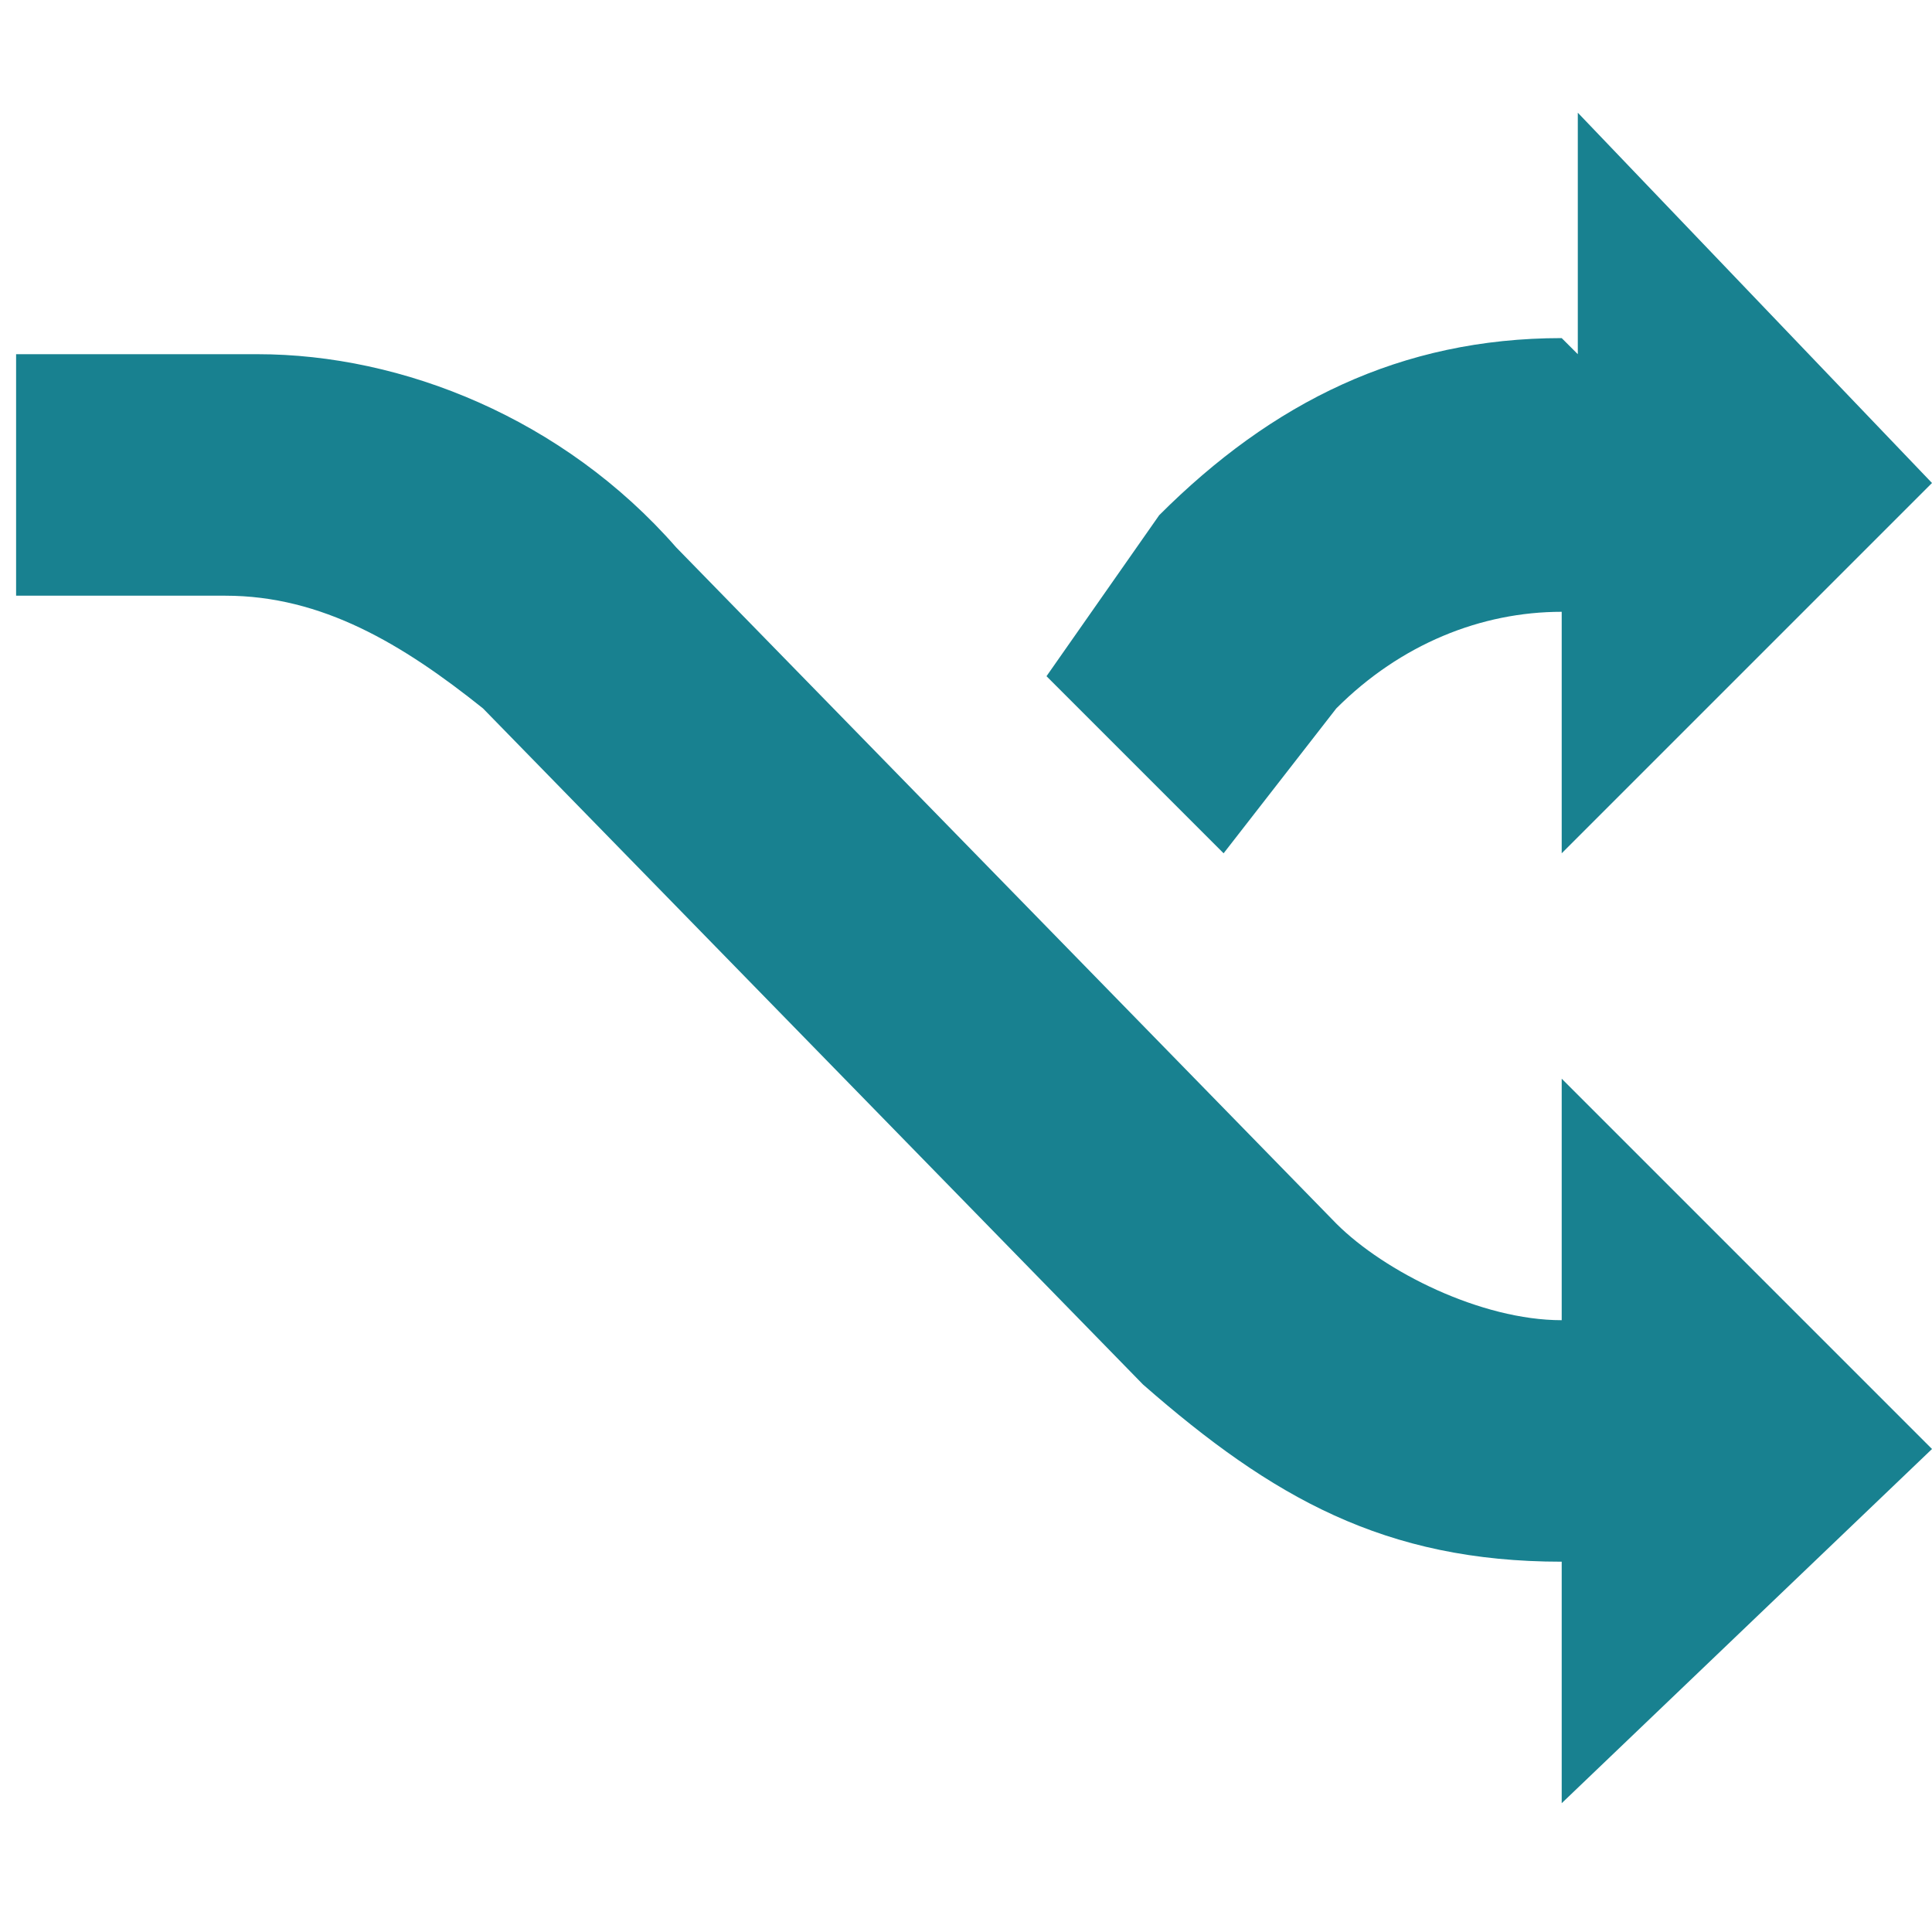
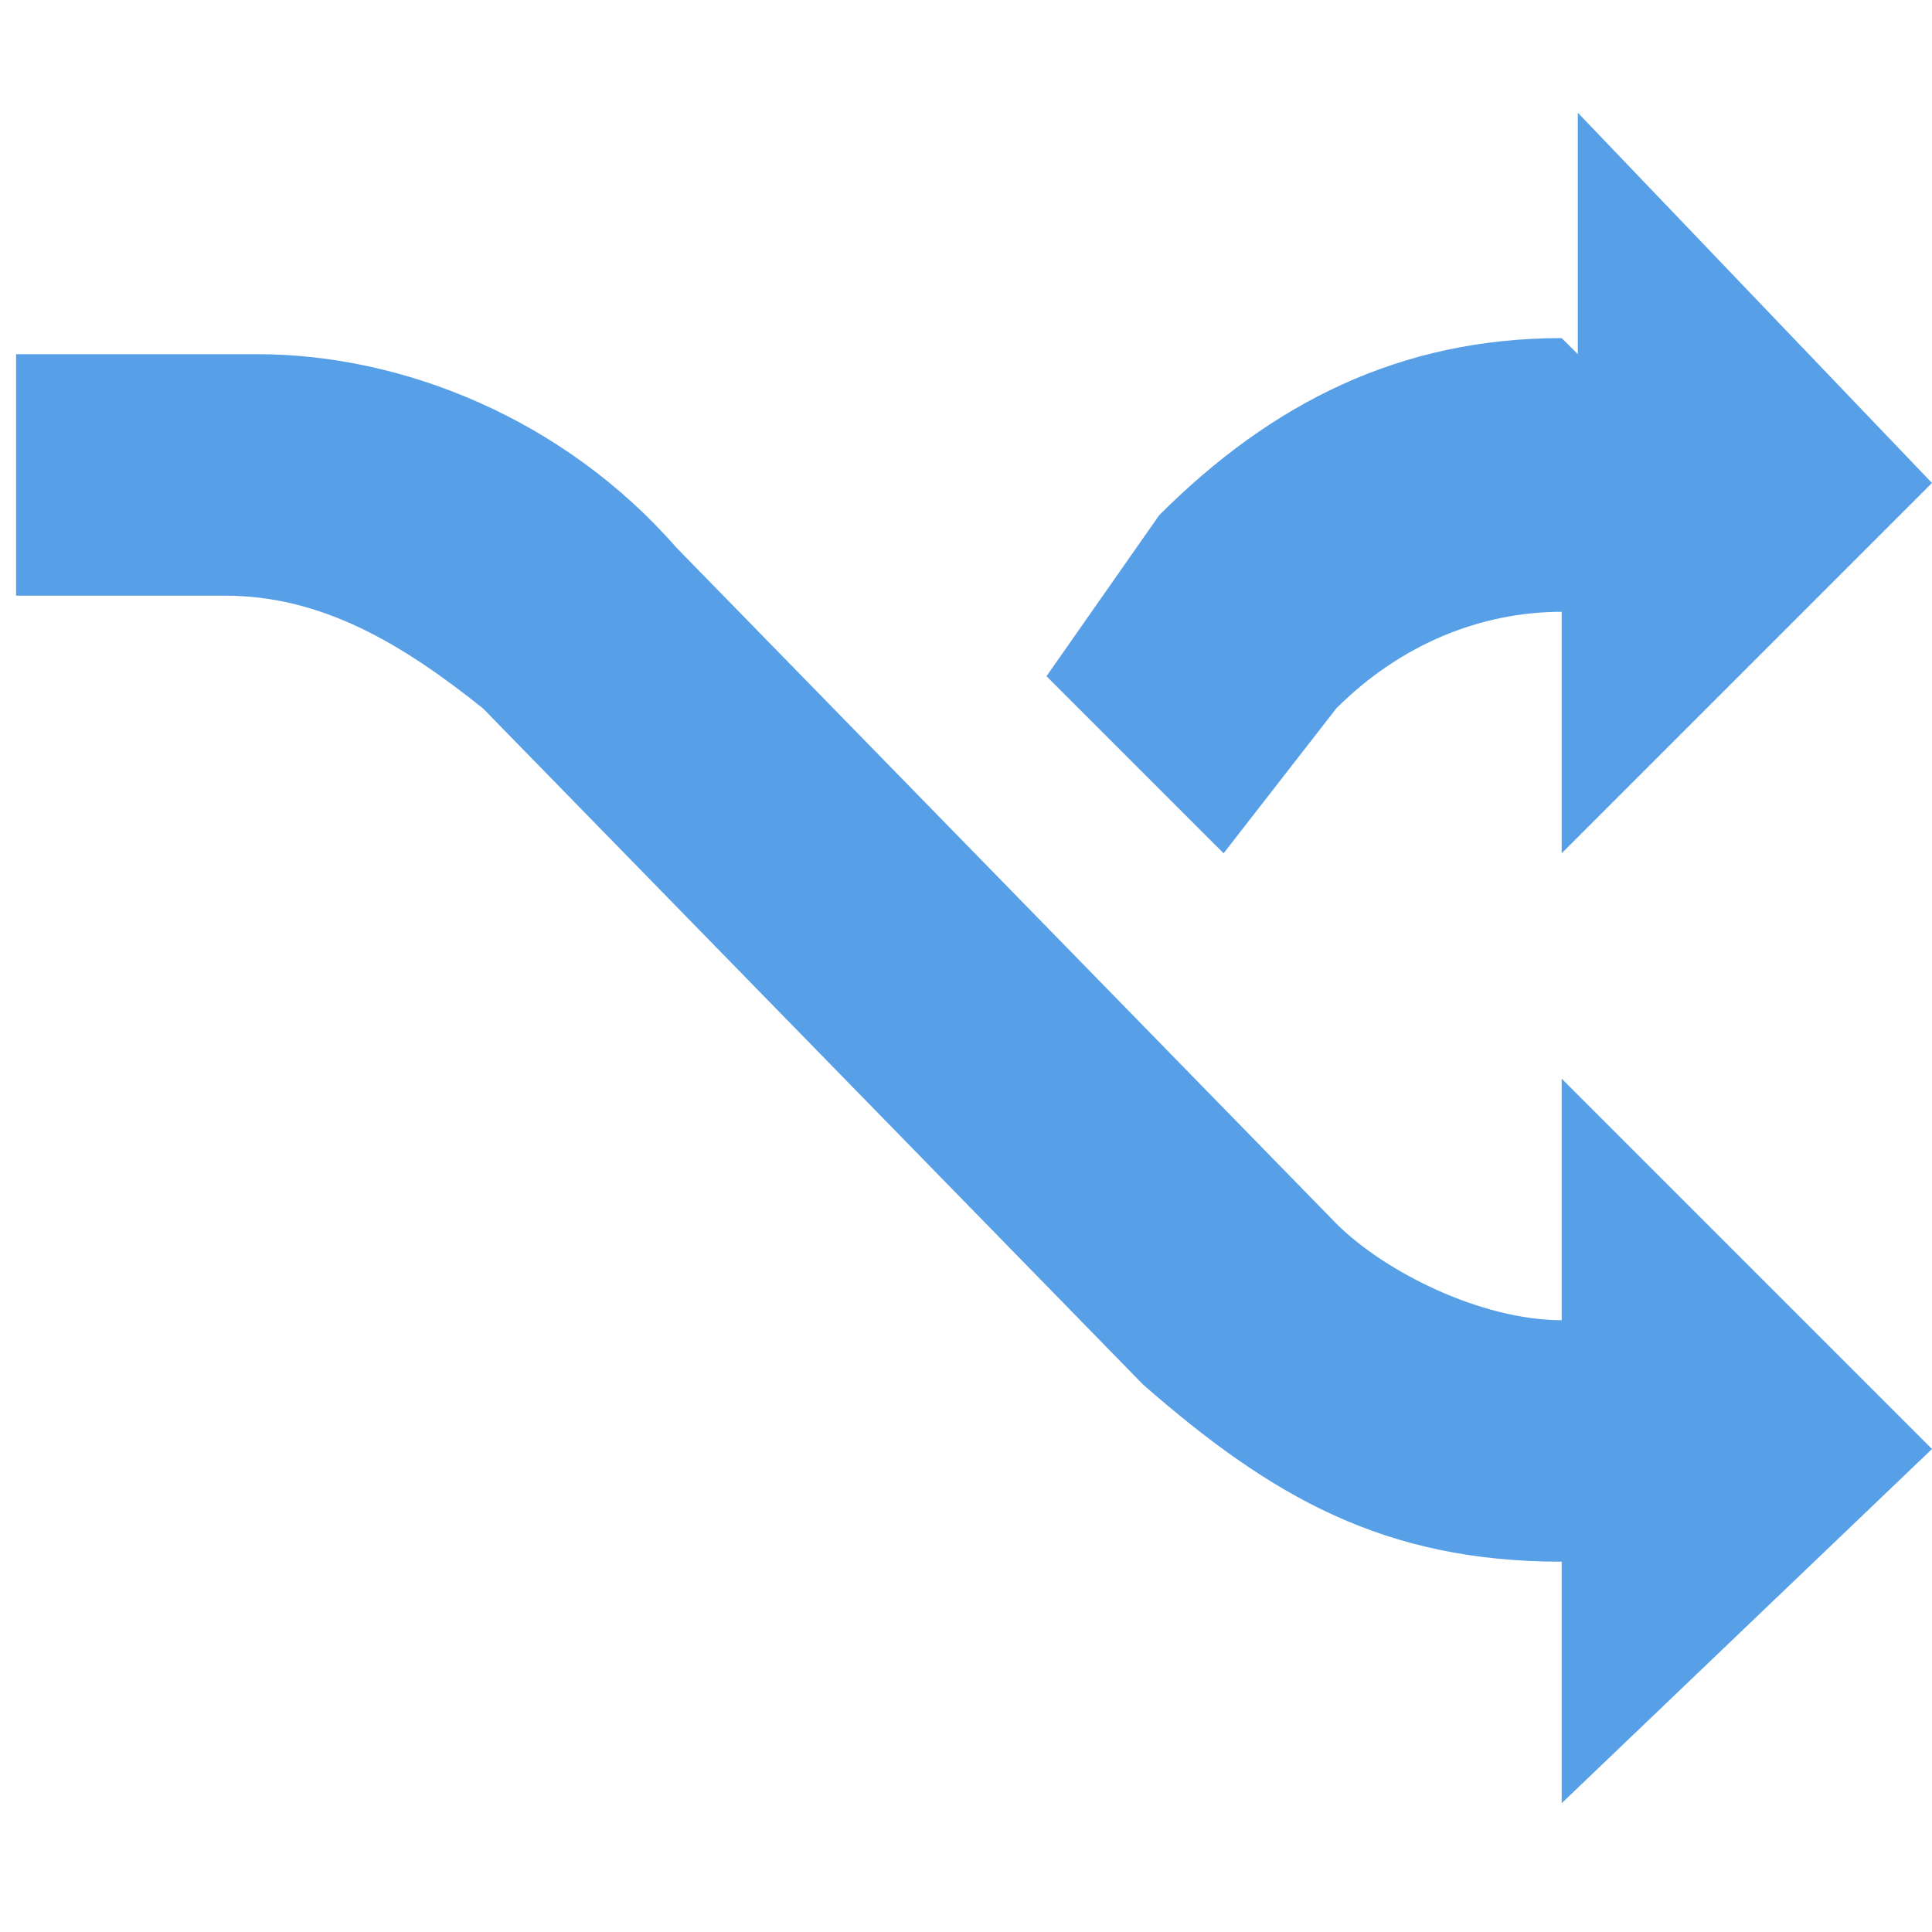
<svg xmlns="http://www.w3.org/2000/svg" version="1.1" id="Layer_1" x="0px" y="0px" width="12px" height="12px" viewBox="0 0 12 12" enable-background="new 0 0 12 12" xml:space="preserve">
  <g>
    <g>
-       <path fill="#188190" d="M0.1,3.7L0.1,3.7L0.1,3.7L0.1,3.7z M9.7,8.2c-0.5,0-1.1-0.3-1.4-0.6L4.2,3.4C3.5,2.6,2.5,2.2,1.6,2.2H0.1    v1.5h1.3C2,3.7,2.5,4,3,4.4l4.1,4.2c0.8,0.7,1.5,1.1,2.6,1.1v1.5L12,9L9.7,6.7V8.2z M8.3,4.4c0.4-0.4,0.9-0.6,1.4-0.6v1.5L12,3    L9.8,0.7v1.5L9.7,2.1c-1,0-1.8,0.4-2.5,1.1L6.5,4.2l1.1,1.1L8.3,4.4z" />
+       <path fill="#57A0E7" d="M0.1,3.7L0.1,3.7L0.1,3.7L0.1,3.7z M9.7,8.2c-0.5,0-1.1-0.3-1.4-0.6L4.2,3.4C3.5,2.6,2.5,2.2,1.6,2.2H0.1    v1.5h1.3C2,3.7,2.5,4,3,4.4l4.1,4.2c0.8,0.7,1.5,1.1,2.6,1.1v1.5L12,9L9.7,6.7V8.2z M8.3,4.4C8.7,4,9.2,3.8,9.7,3.8v1.5L12,3    L9.8,0.7v1.5L9.7,2.1c-1,0-1.8,0.4-2.5,1.1l-0.7,1l1.1,1.1L8.3,4.4z" />
    </g>
  </g>
</svg>
